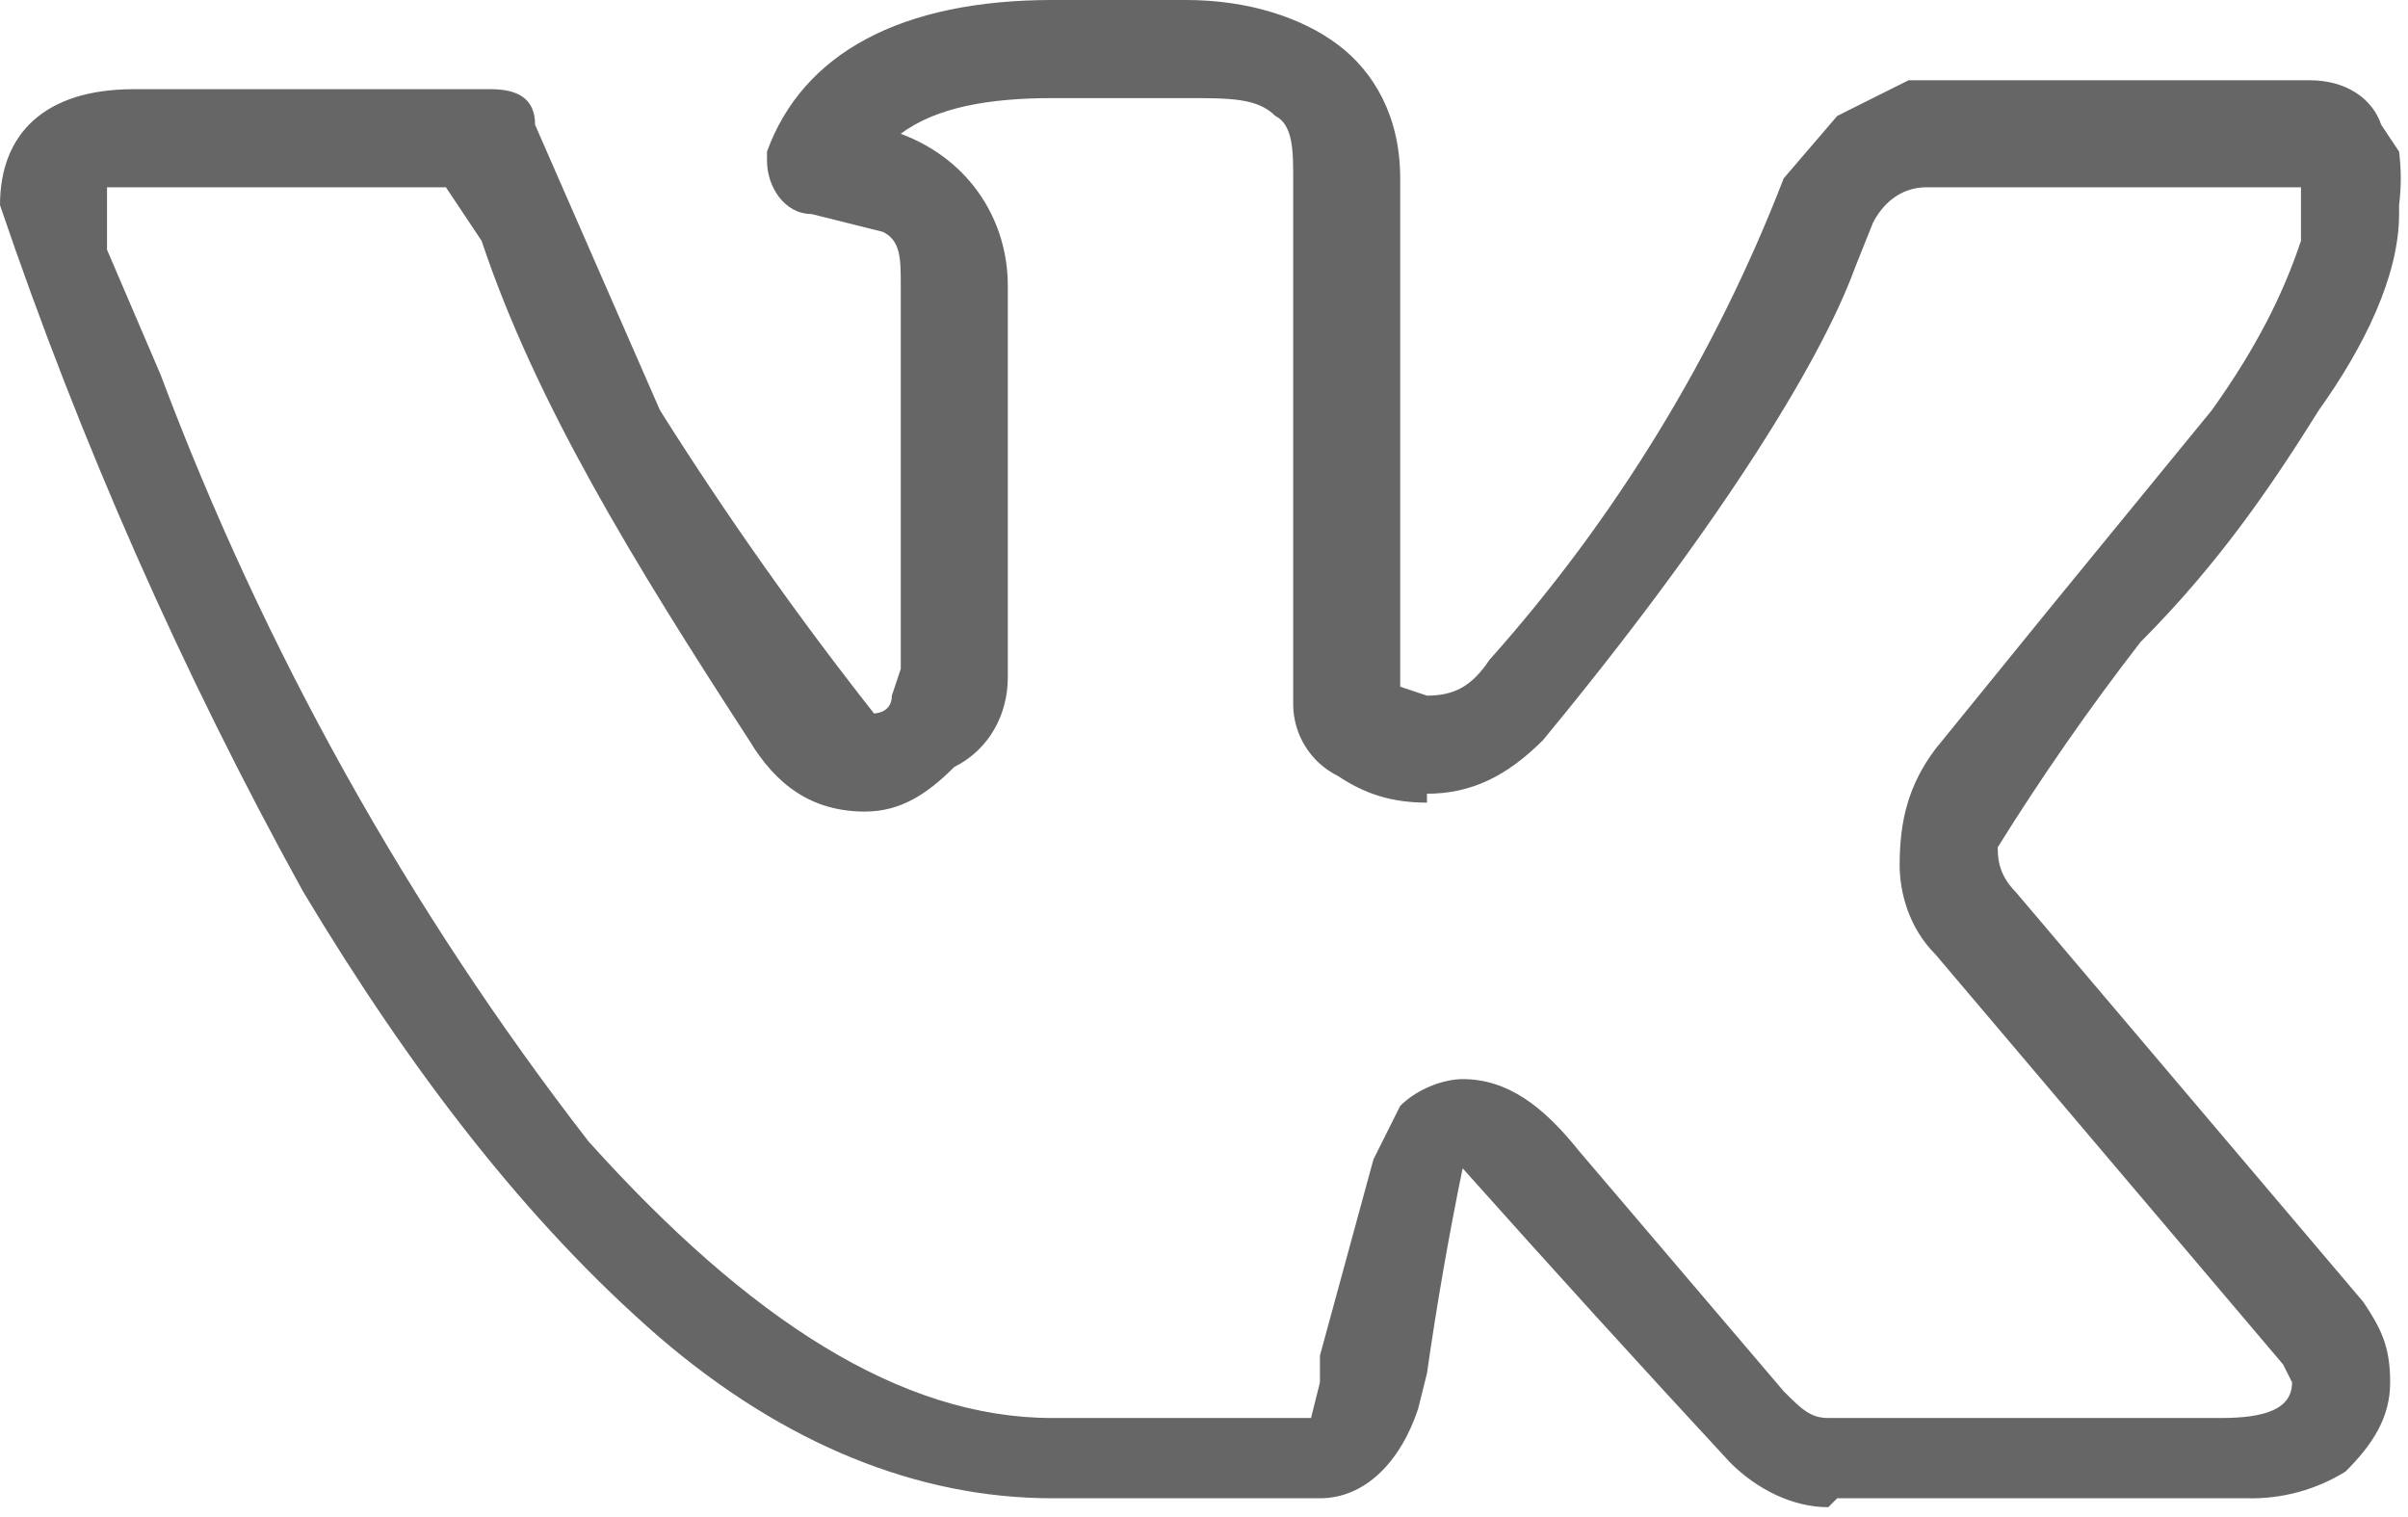
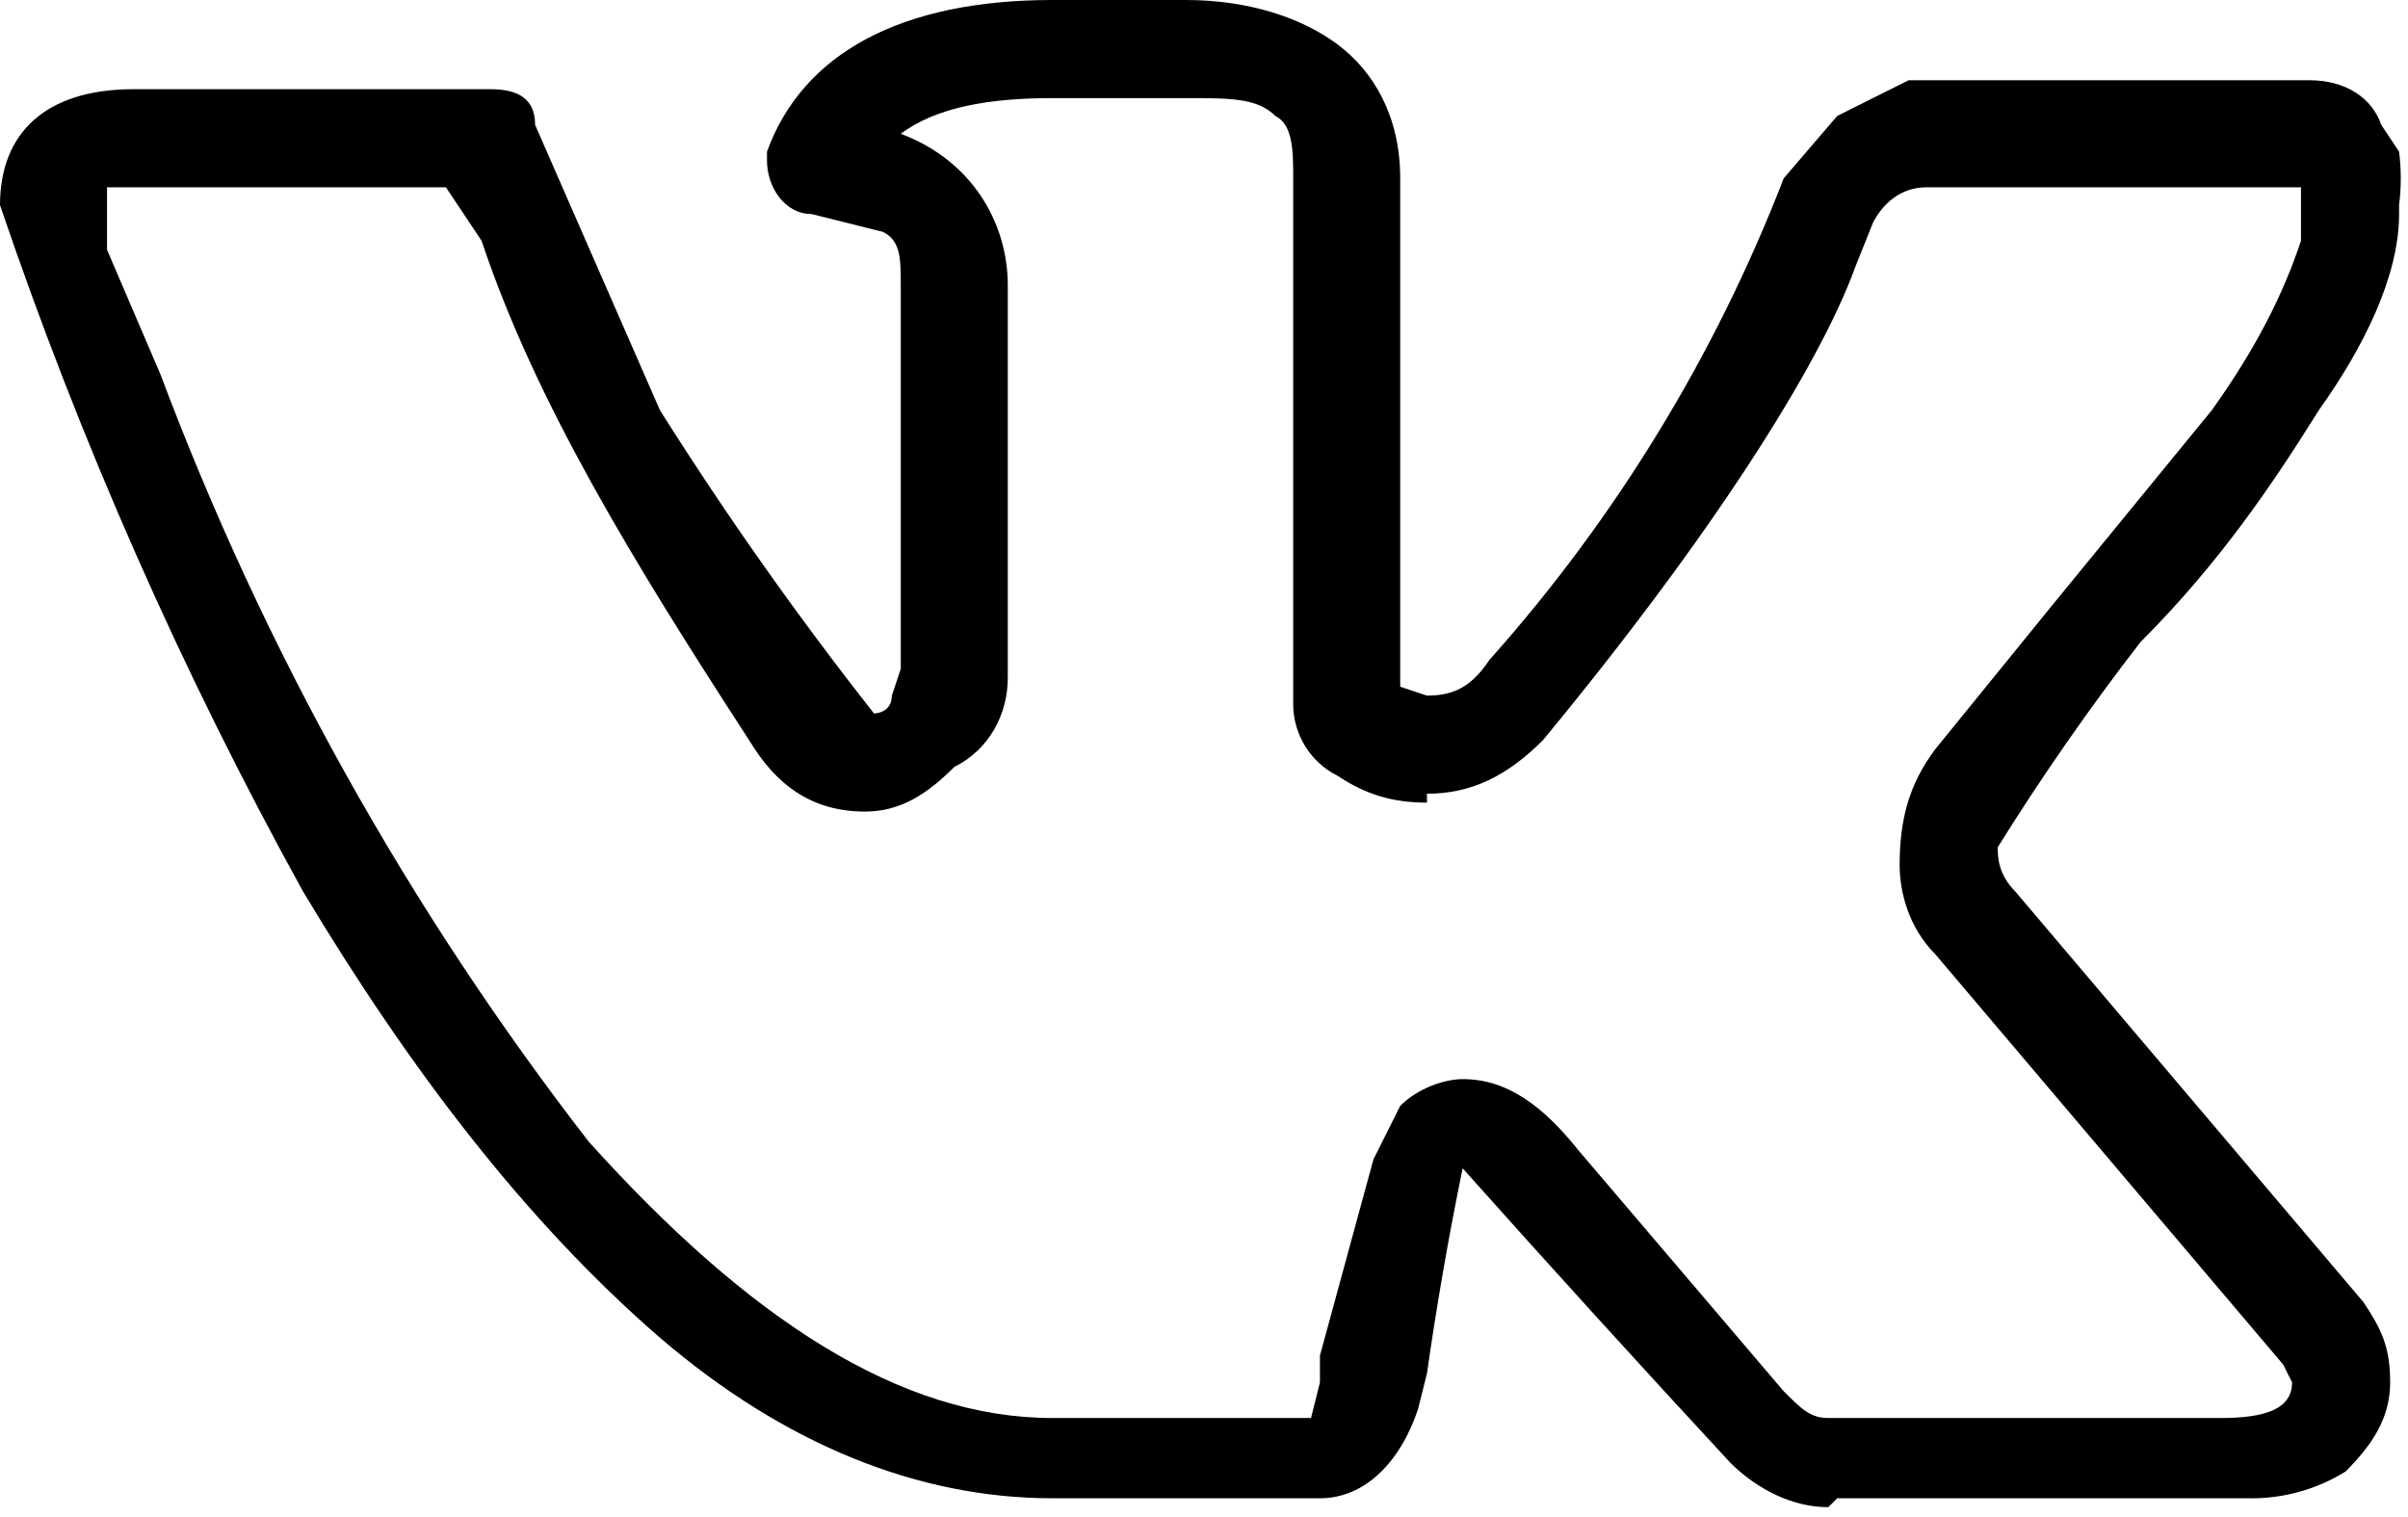
- <svg xmlns="http://www.w3.org/2000/svg" width="27" height="17" viewBox="0 0 27 17" fill="none">
-   <path d="M0 2.3C0 1.5.5 1 1.5 1h4c.3 0 .5.1.5.4l1.4 3.2A39.8 39.8 0 0 0 9.8 8s.2 0 .2-.2l.1-.3V3.2c0-.3 0-.5-.2-.6l-.8-.2c-.3 0-.5-.3-.5-.6v-.1C9 .6 10.1 0 11.8 0h1.5c.7 0 1.3.2 1.7.5.4.3.7.8.7 1.5v5.7l.3.1c.3 0 .5-.1.7-.4A17.7 17.7 0 0 0 20 2l.6-.7.8-.4H25.9c.4 0 .7.2.8.5l.2.3a2.4 2.4 0 0 1 0 .6v.1c0 .7-.4 1.5-.9 2.2-.5.8-1.1 1.7-2 2.6a27.6 27.6 0 0 0-1.6 2.3c0 .1 0 .3.2.5l3.9 4.6c.2.3.3.5.3.9s-.2.7-.5 1a2 2 0 0 1-1.1.3h-4.6l-.1.1c-.4 0-.8-.2-1.1-.5a241.3 241.3 0 0 1-3-3.3 38.5 38.5 0 0 0-.4 2.3l-.1.4c-.2.6-.6 1-1.1 1h-3c-1.5 0-3-.6-4.4-1.8-1.5-1.3-2.8-3-4-5A47.5 47.5 0 0 1 0 2.3ZM16 9c-.4 0-.7-.1-1-.3a.9.9 0 0 1-.5-.8V2c0-.3 0-.6-.2-.7-.2-.2-.5-.2-1-.2h-1.5c-.7 0-1.3.1-1.7.4.8.3 1.2 1 1.2 1.7v4.4c0 .4-.2.8-.6 1-.3.3-.6.5-1 .5-.6 0-1-.3-1.3-.8-1.3-2-2.4-3.8-3-5.6L5 2.1H1.2v.7l.6 1.4a33 33 0 0 0 4.8 8.6c1.8 2 3.5 3.1 5.2 3.1h2.9l.1-.4v-.3l.6-2.2.3-.6c.2-.2.5-.3.7-.3.5 0 .9.3 1.3.8l2.3 2.7c.2.2.3.3.5.3h4.4c.5 0 .8-.1.8-.4l-.1-.2-3.9-4.6c-.3-.3-.4-.7-.4-1 0-.5.1-.9.4-1.3L23 6.8l1.8-2.2c.5-.7.8-1.3 1-1.9V2.1h-4.2c-.3 0-.5.2-.6.4l-.2.5c-.4 1.1-1.6 3-3.5 5.3-.4.4-.8.6-1.3.6Z" fill="#666" />
+ <svg xmlns="http://www.w3.org/2000/svg" width="27" height="17" viewBox="0 0 27 17" fill="currentColor">
+   <path d="M0 2.3C0 1.5.5 1 1.5 1h4c.3 0 .5.1.5.4l1.4 3.2A39.8 39.8 0 0 0 9.8 8s.2 0 .2-.2l.1-.3V3.2c0-.3 0-.5-.2-.6l-.8-.2c-.3 0-.5-.3-.5-.6v-.1C9 .6 10.1 0 11.8 0h1.5c.7 0 1.3.2 1.7.5.4.3.7.8.7 1.5v5.7l.3.1c.3 0 .5-.1.7-.4A17.7 17.7 0 0 0 20 2l.6-.7.8-.4H25.9c.4 0 .7.2.8.5l.2.3a2.4 2.4 0 0 1 0 .6v.1c0 .7-.4 1.5-.9 2.2-.5.8-1.1 1.7-2 2.6a27.6 27.6 0 0 0-1.6 2.3c0 .1 0 .3.2.5l3.9 4.6c.2.3.3.5.3.9s-.2.7-.5 1a2 2 0 0 1-1.1.3h-4.6l-.1.1c-.4 0-.8-.2-1.1-.5a241.3 241.3 0 0 1-3-3.3 38.5 38.5 0 0 0-.4 2.3l-.1.4c-.2.6-.6 1-1.1 1h-3c-1.5 0-3-.6-4.4-1.8-1.5-1.3-2.8-3-4-5A47.5 47.5 0 0 1 0 2.3ZM16 9c-.4 0-.7-.1-1-.3a.9.9 0 0 1-.5-.8V2c0-.3 0-.6-.2-.7-.2-.2-.5-.2-1-.2h-1.5c-.7 0-1.3.1-1.7.4.8.3 1.2 1 1.2 1.7v4.4c0 .4-.2.8-.6 1-.3.3-.6.5-1 .5-.6 0-1-.3-1.3-.8-1.3-2-2.4-3.8-3-5.6L5 2.1H1.2v.7l.6 1.4a33 33 0 0 0 4.8 8.6c1.8 2 3.5 3.1 5.2 3.1h2.9l.1-.4v-.3l.6-2.2.3-.6c.2-.2.5-.3.7-.3.5 0 .9.3 1.3.8l2.3 2.7c.2.2.3.3.5.3h4.4c.5 0 .8-.1.8-.4l-.1-.2-3.9-4.6c-.3-.3-.4-.7-.4-1 0-.5.1-.9.4-1.3L23 6.8l1.8-2.2c.5-.7.8-1.3 1-1.9V2.1h-4.2c-.3 0-.5.2-.6.4l-.2.5c-.4 1.1-1.6 3-3.5 5.3-.4.4-.8.6-1.3.6Z" />
</svg>
